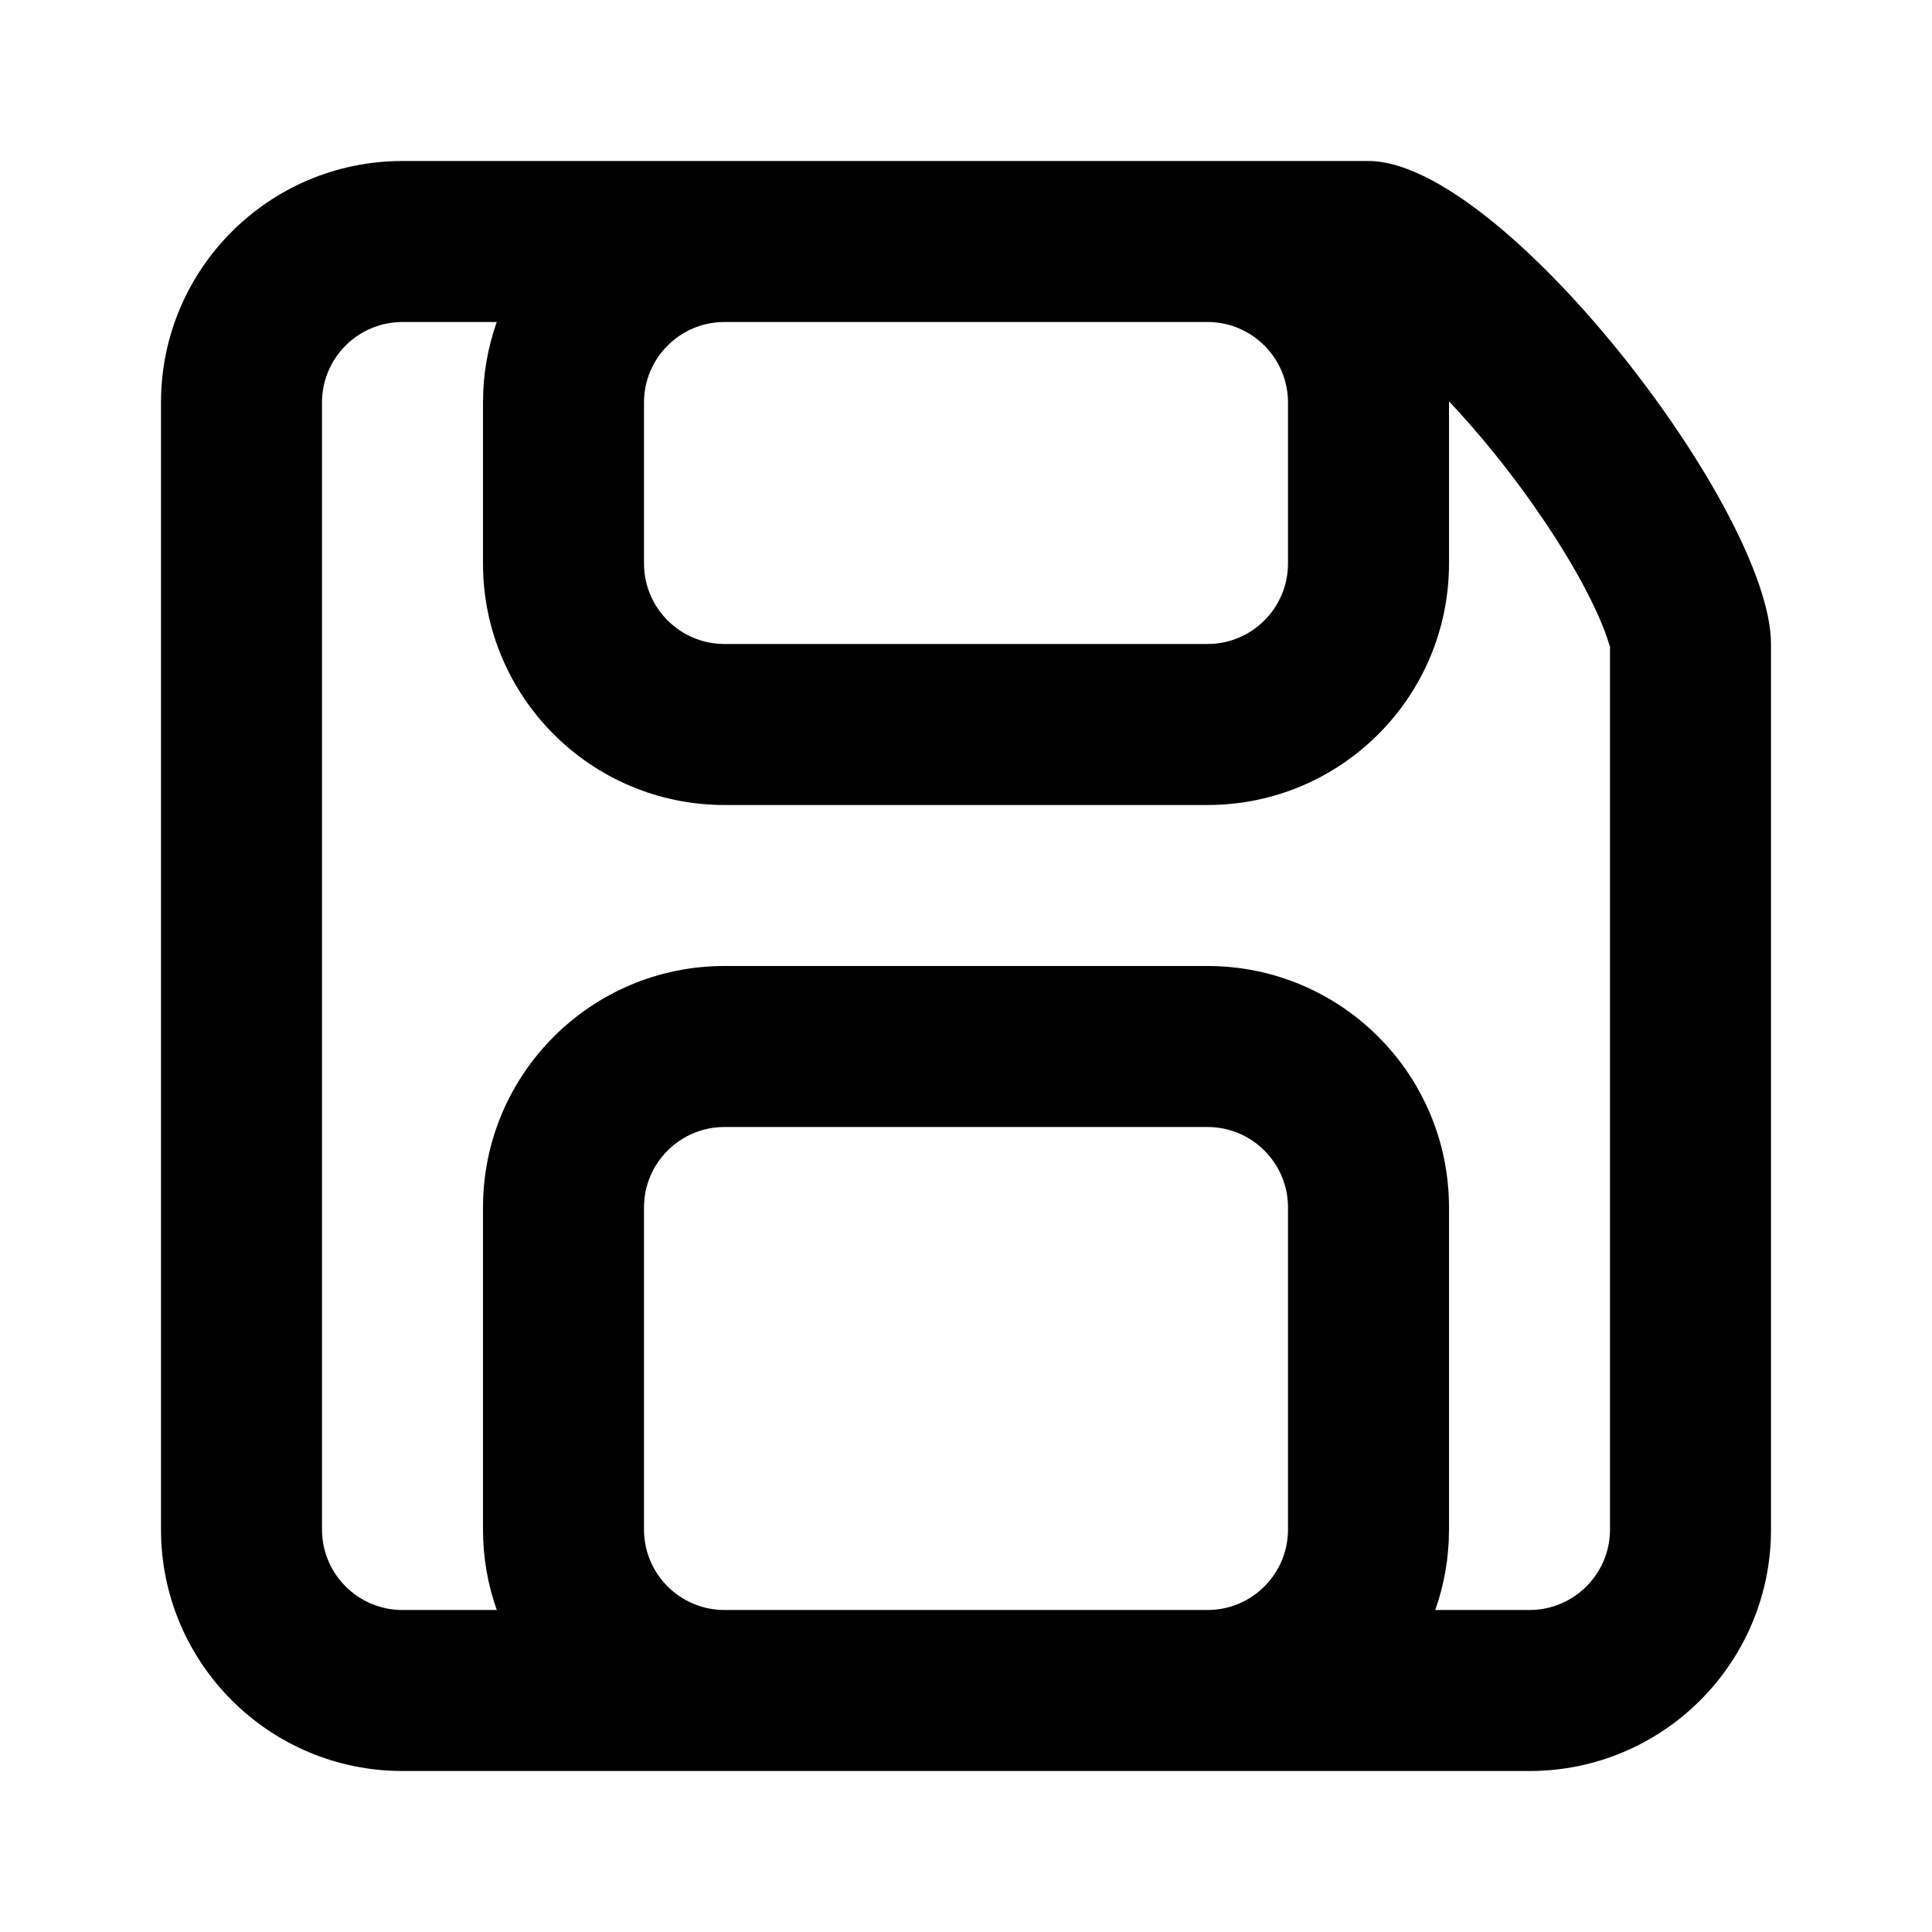
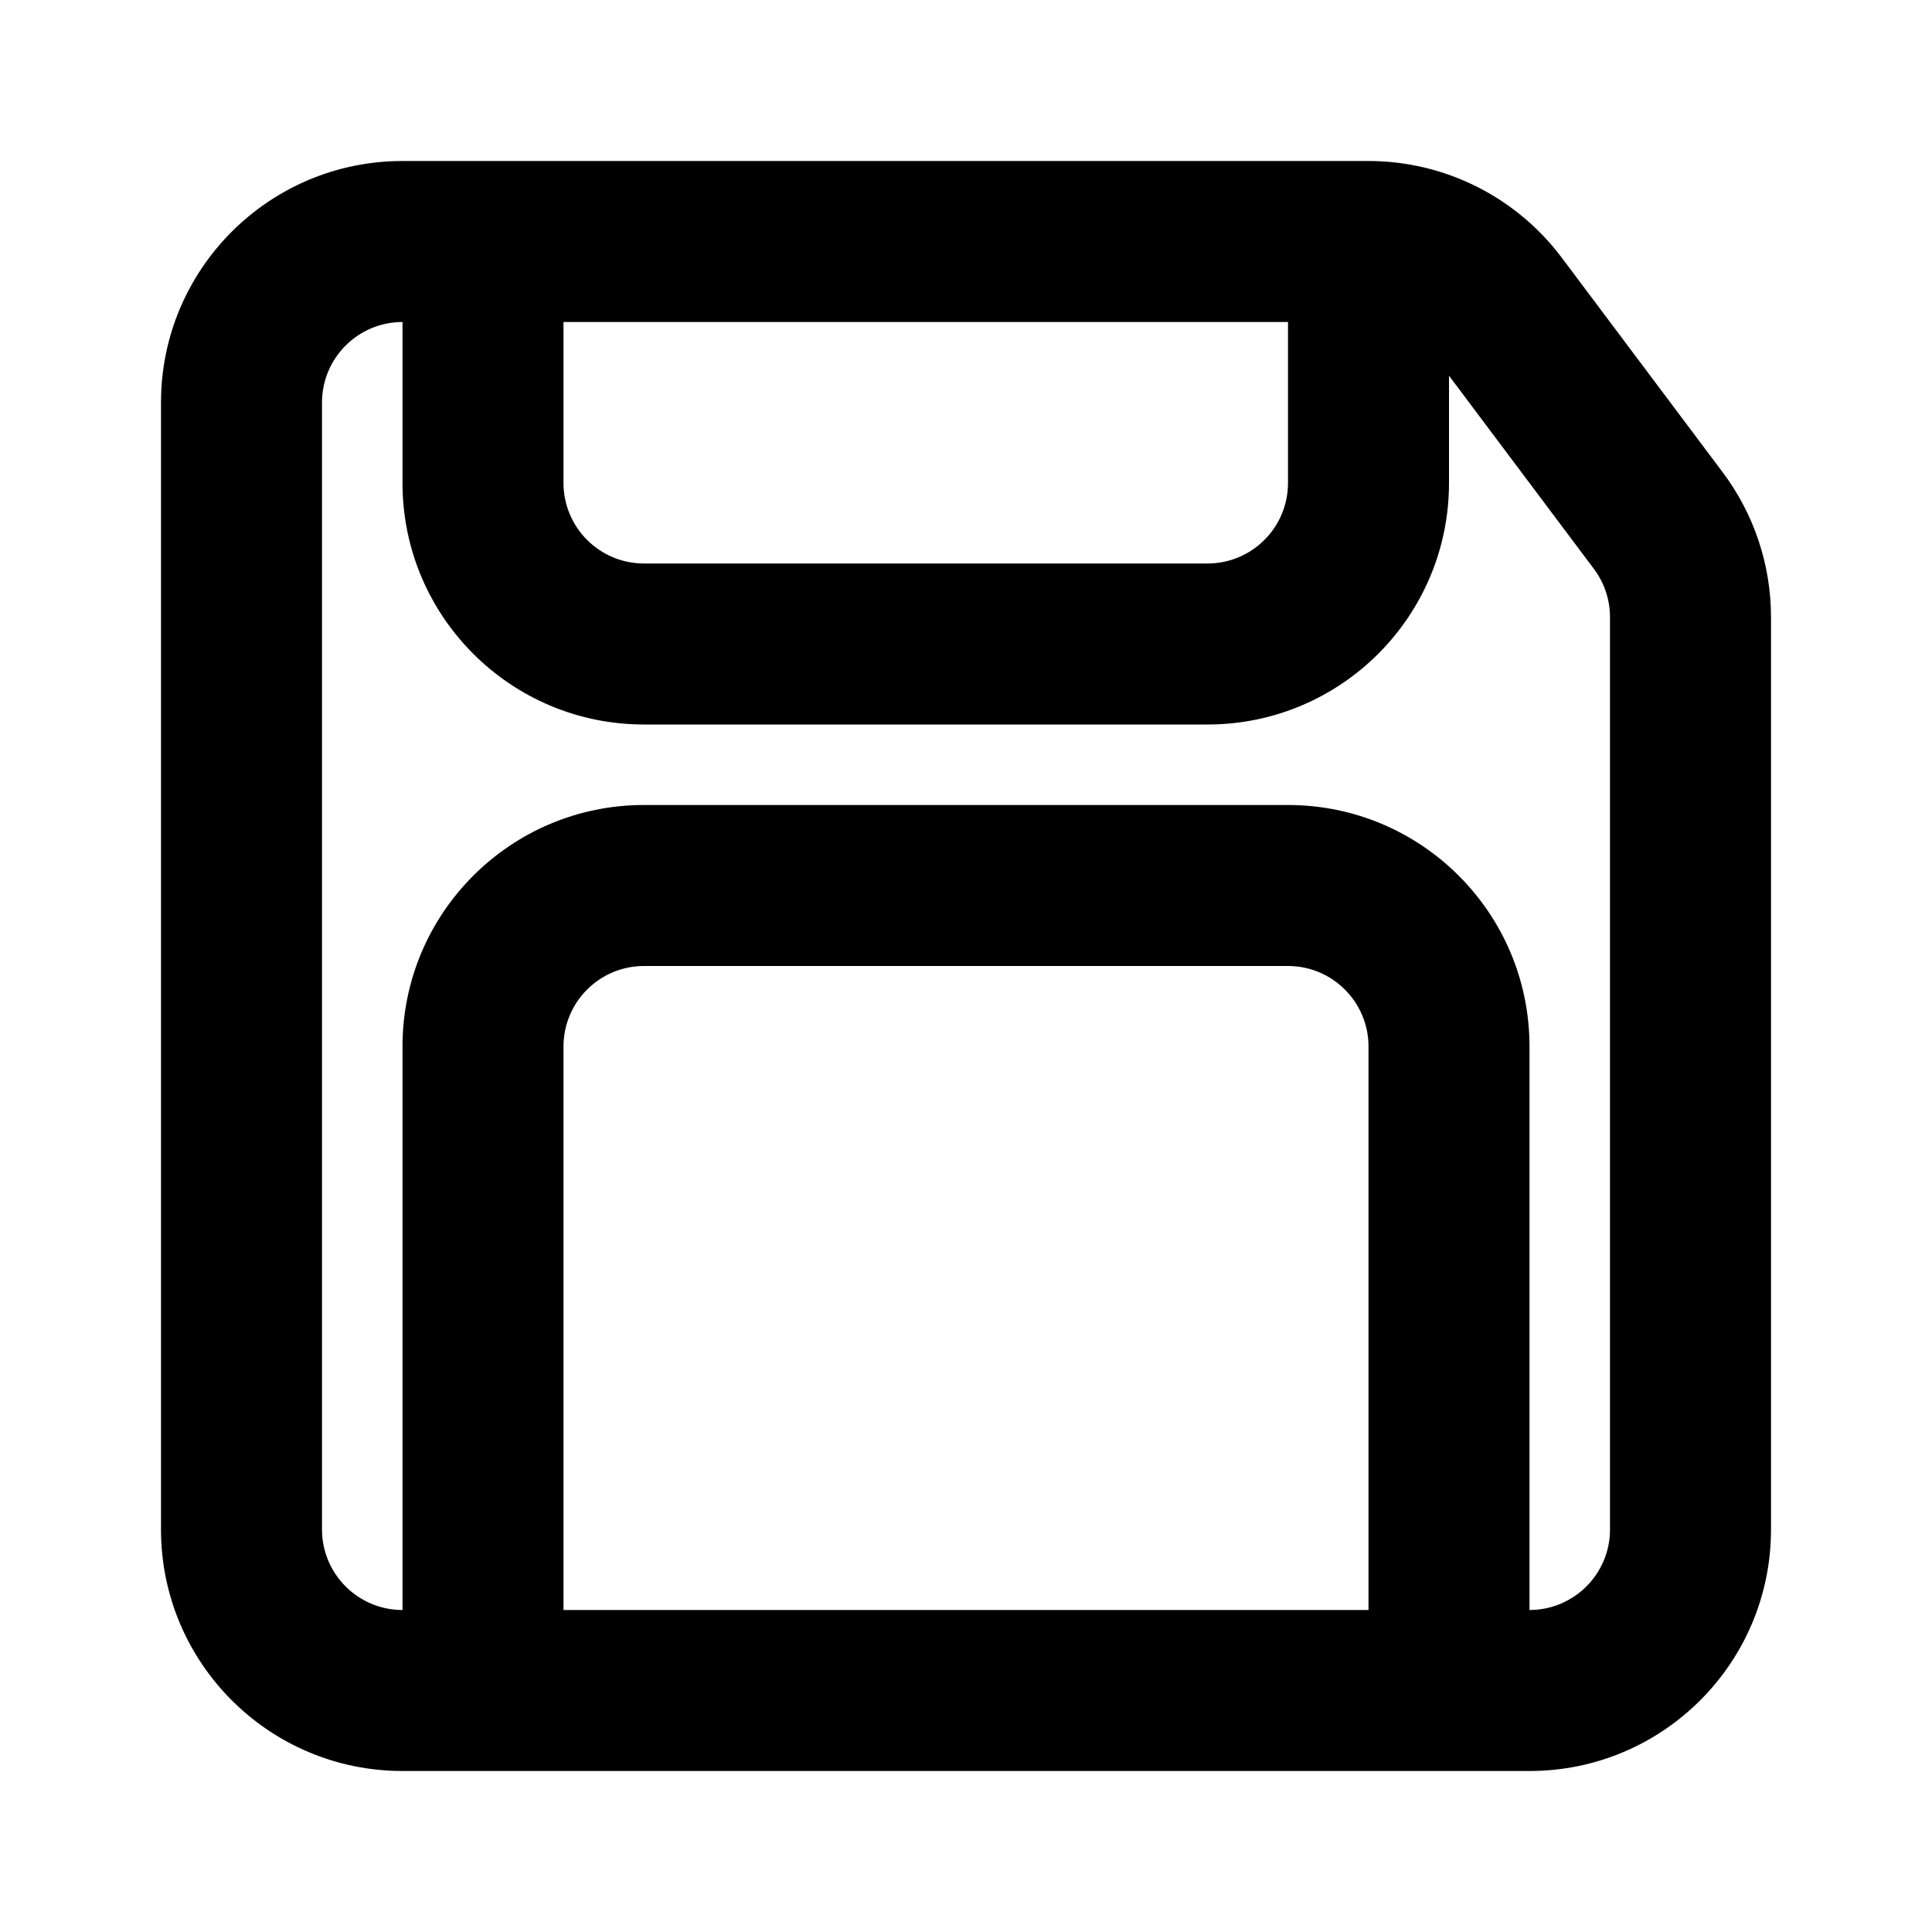
<svg xmlns="http://www.w3.org/2000/svg" viewBox="0 0 24 24">
-   <path fill-rule="evenodd" clip-rule="evenodd" d="M17 2H5C3.343 2 2 3.343 2 5V19C2 20.657 3.343 22 5 22H19C20.657 22 22 20.657 22 19V8C22 6.343 18.657 2 17 2ZM17.829 20H19C19.552 20 20 19.552 20 19V8C20 8.036 20 8.035 19.988 7.997C19.964 7.921 19.894 7.695 19.685 7.3C19.415 6.791 19.02 6.198 18.565 5.634C18.377 5.401 18.186 5.183 18 4.985L18 5V7C18 8.657 16.657 10 15 10H9C7.343 10 6 8.657 6 7V5C6 4.649 6.06 4.313 6.171 4H5C4.448 4 4 4.448 4 5V19C4 19.552 4.448 20 5 20H6.171C6.06 19.687 6 19.351 6 19V15C6 13.343 7.343 12 9 12H15C16.657 12 18 13.343 18 15V19C18 19.351 17.94 19.687 17.829 20ZM9 20H15C15.552 20 16 19.552 16 19V15C16 14.448 15.552 14 15 14H9C8.448 14 8 14.448 8 15V19C8 19.552 8.448 20 9 20ZM15 4H9C8.448 4 8 4.448 8 5V7C8 7.552 8.448 8 9 8H15C15.552 8 16 7.552 16 7V5C16 4.448 15.552 4 15 4Z" />
+   <path fill-rule="evenodd" clip-rule="evenodd" d="M2 5C2 3.343 3.343 2 5 2H17C17.944 2 18.833 2.445 19.4 3.2L21.4 5.867C21.79 6.386 22 7.018 22 7.667V19C22 20.657 20.657 22 19 22H5C3.343 22 2 20.657 2 19V5ZM5 4C4.448 4 4 4.448 4 5V19C4 19.552 4.448 20 5 20V13C5 11.343 6.343 10 8 10H16C17.657 10 19 11.343 19 13V20C19.552 20 20 19.552 20 19V7.667C20 7.45 19.93 7.24 19.8 7.067L18 4.667V6C18 7.657 16.657 9 15 9H8C6.343 9 5 7.657 5 6V4ZM7 4V6C7 6.552 7.448 7 8 7H15C15.552 7 16 6.552 16 6V4H7ZM17 20H7V13C7 12.448 7.448 12 8 12H16C16.552 12 17 12.448 17 13V20Z" />
</svg>
